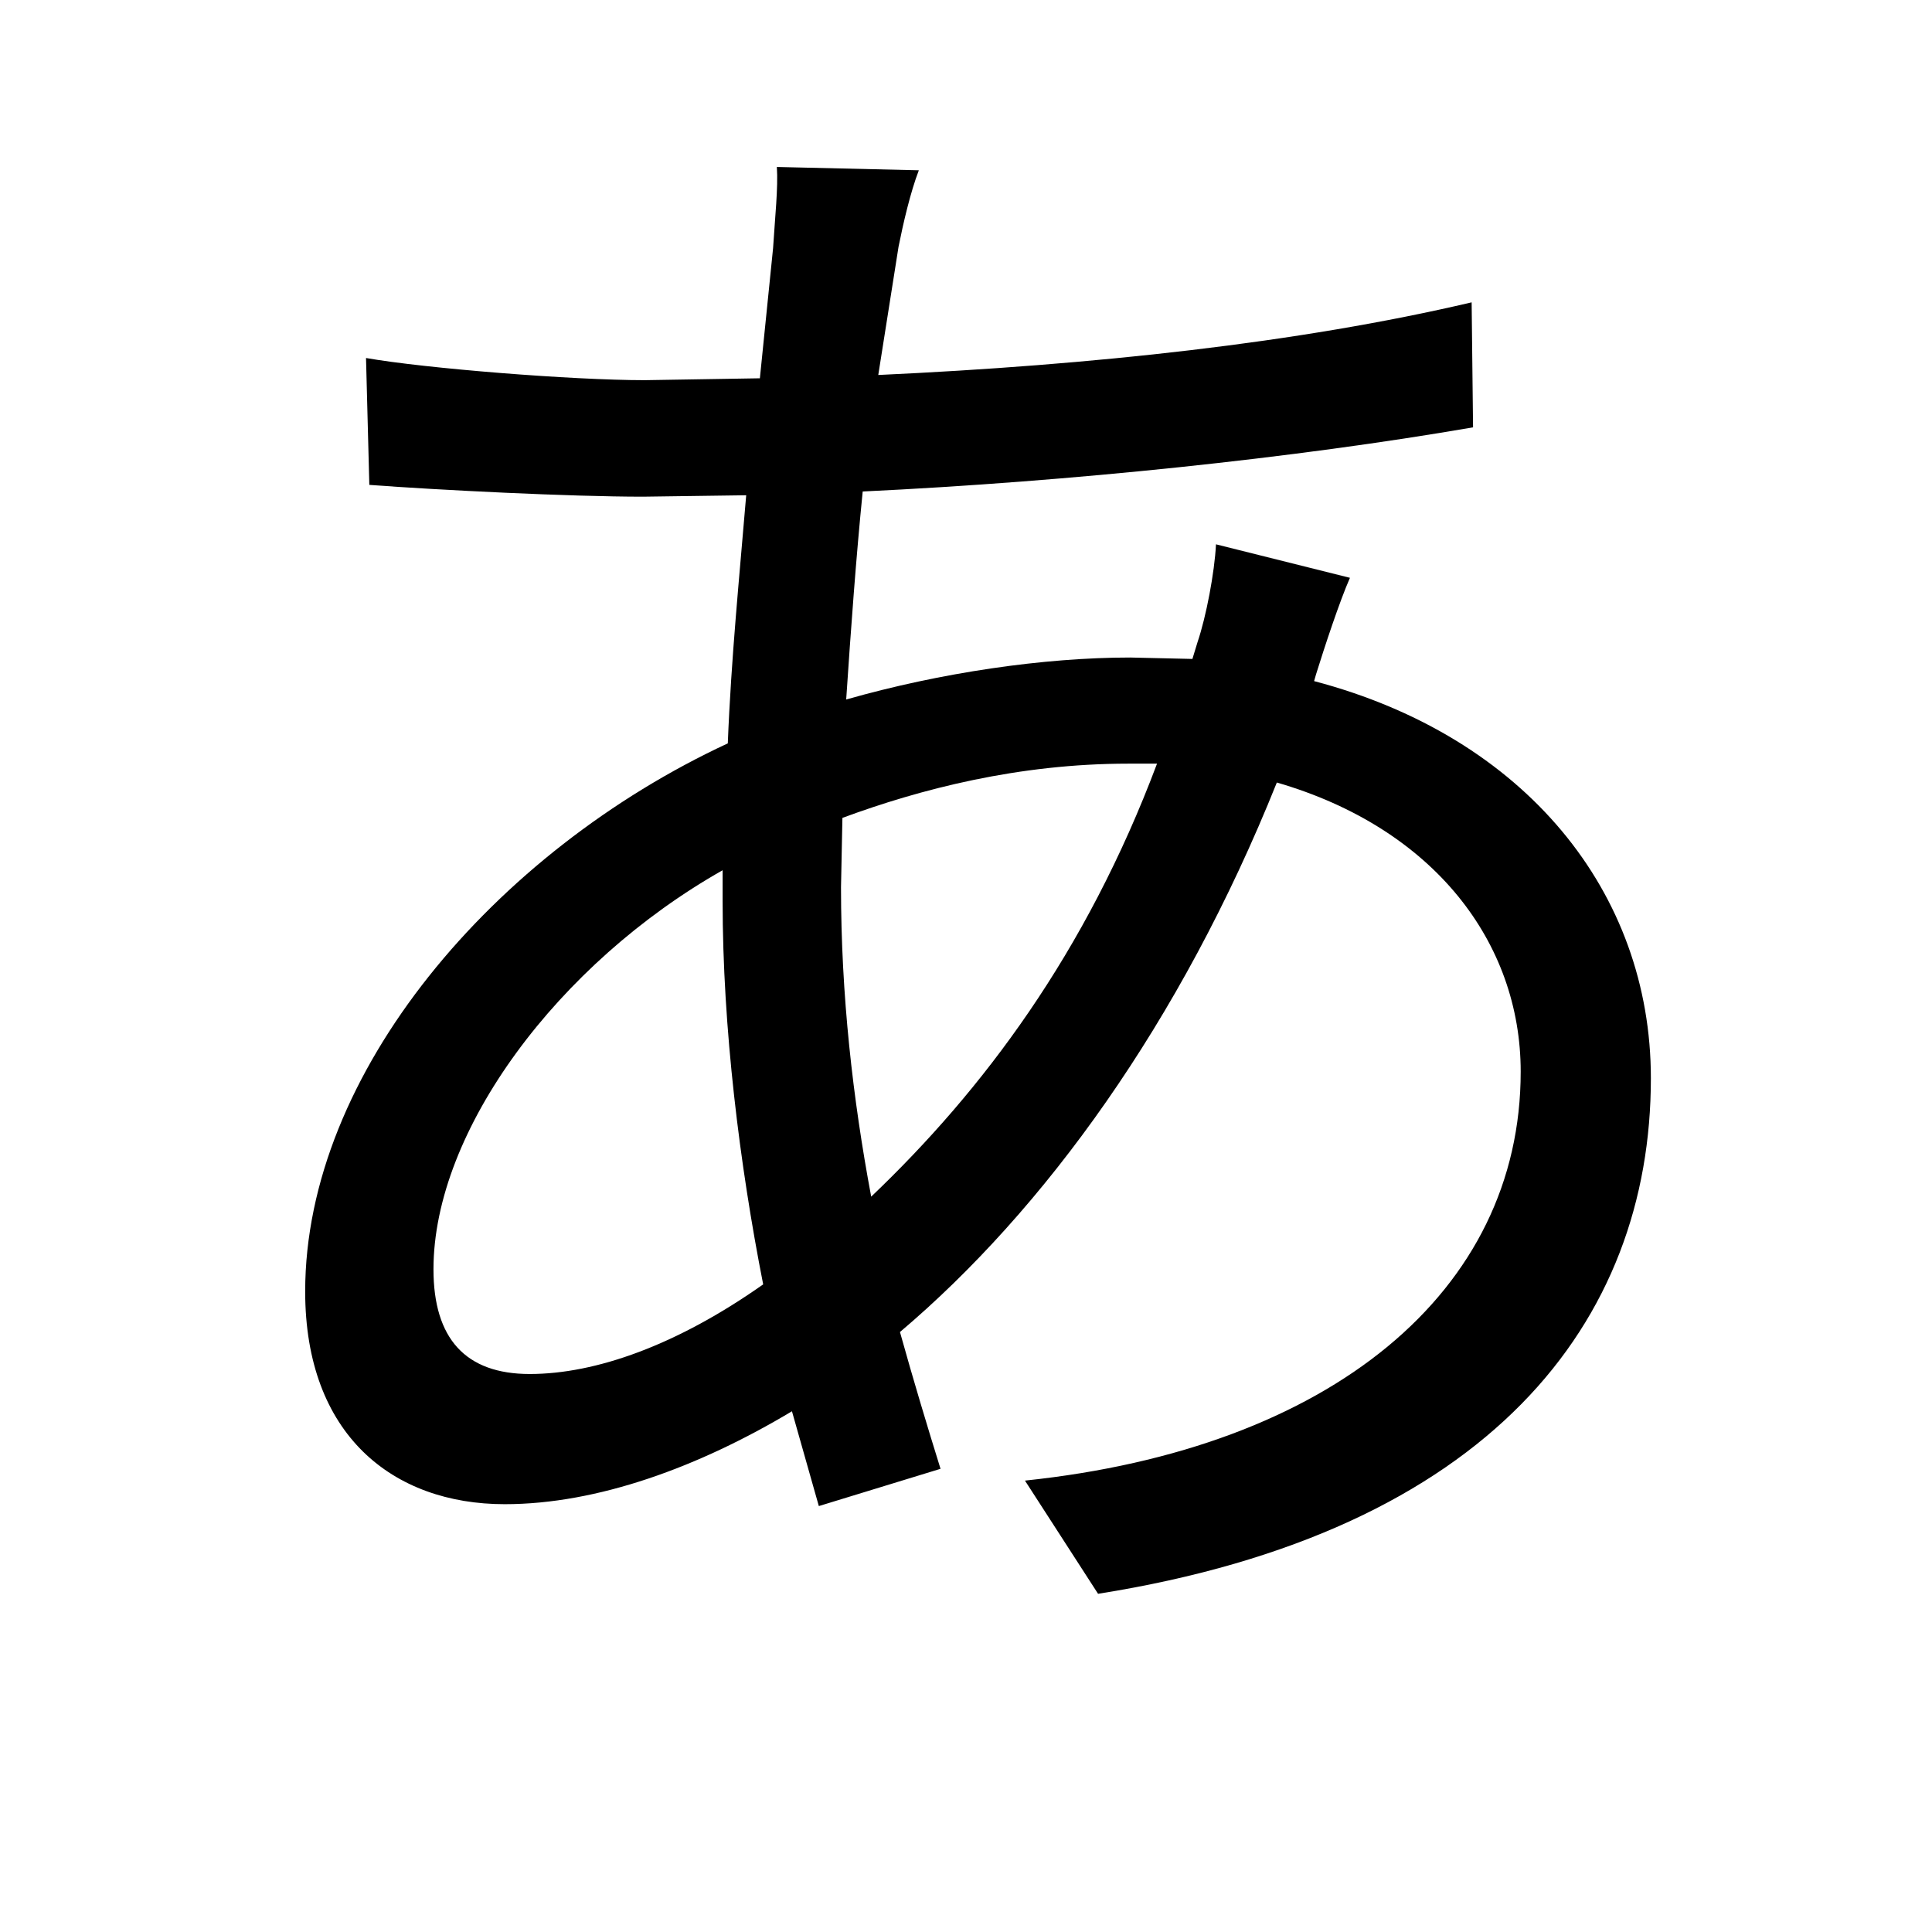
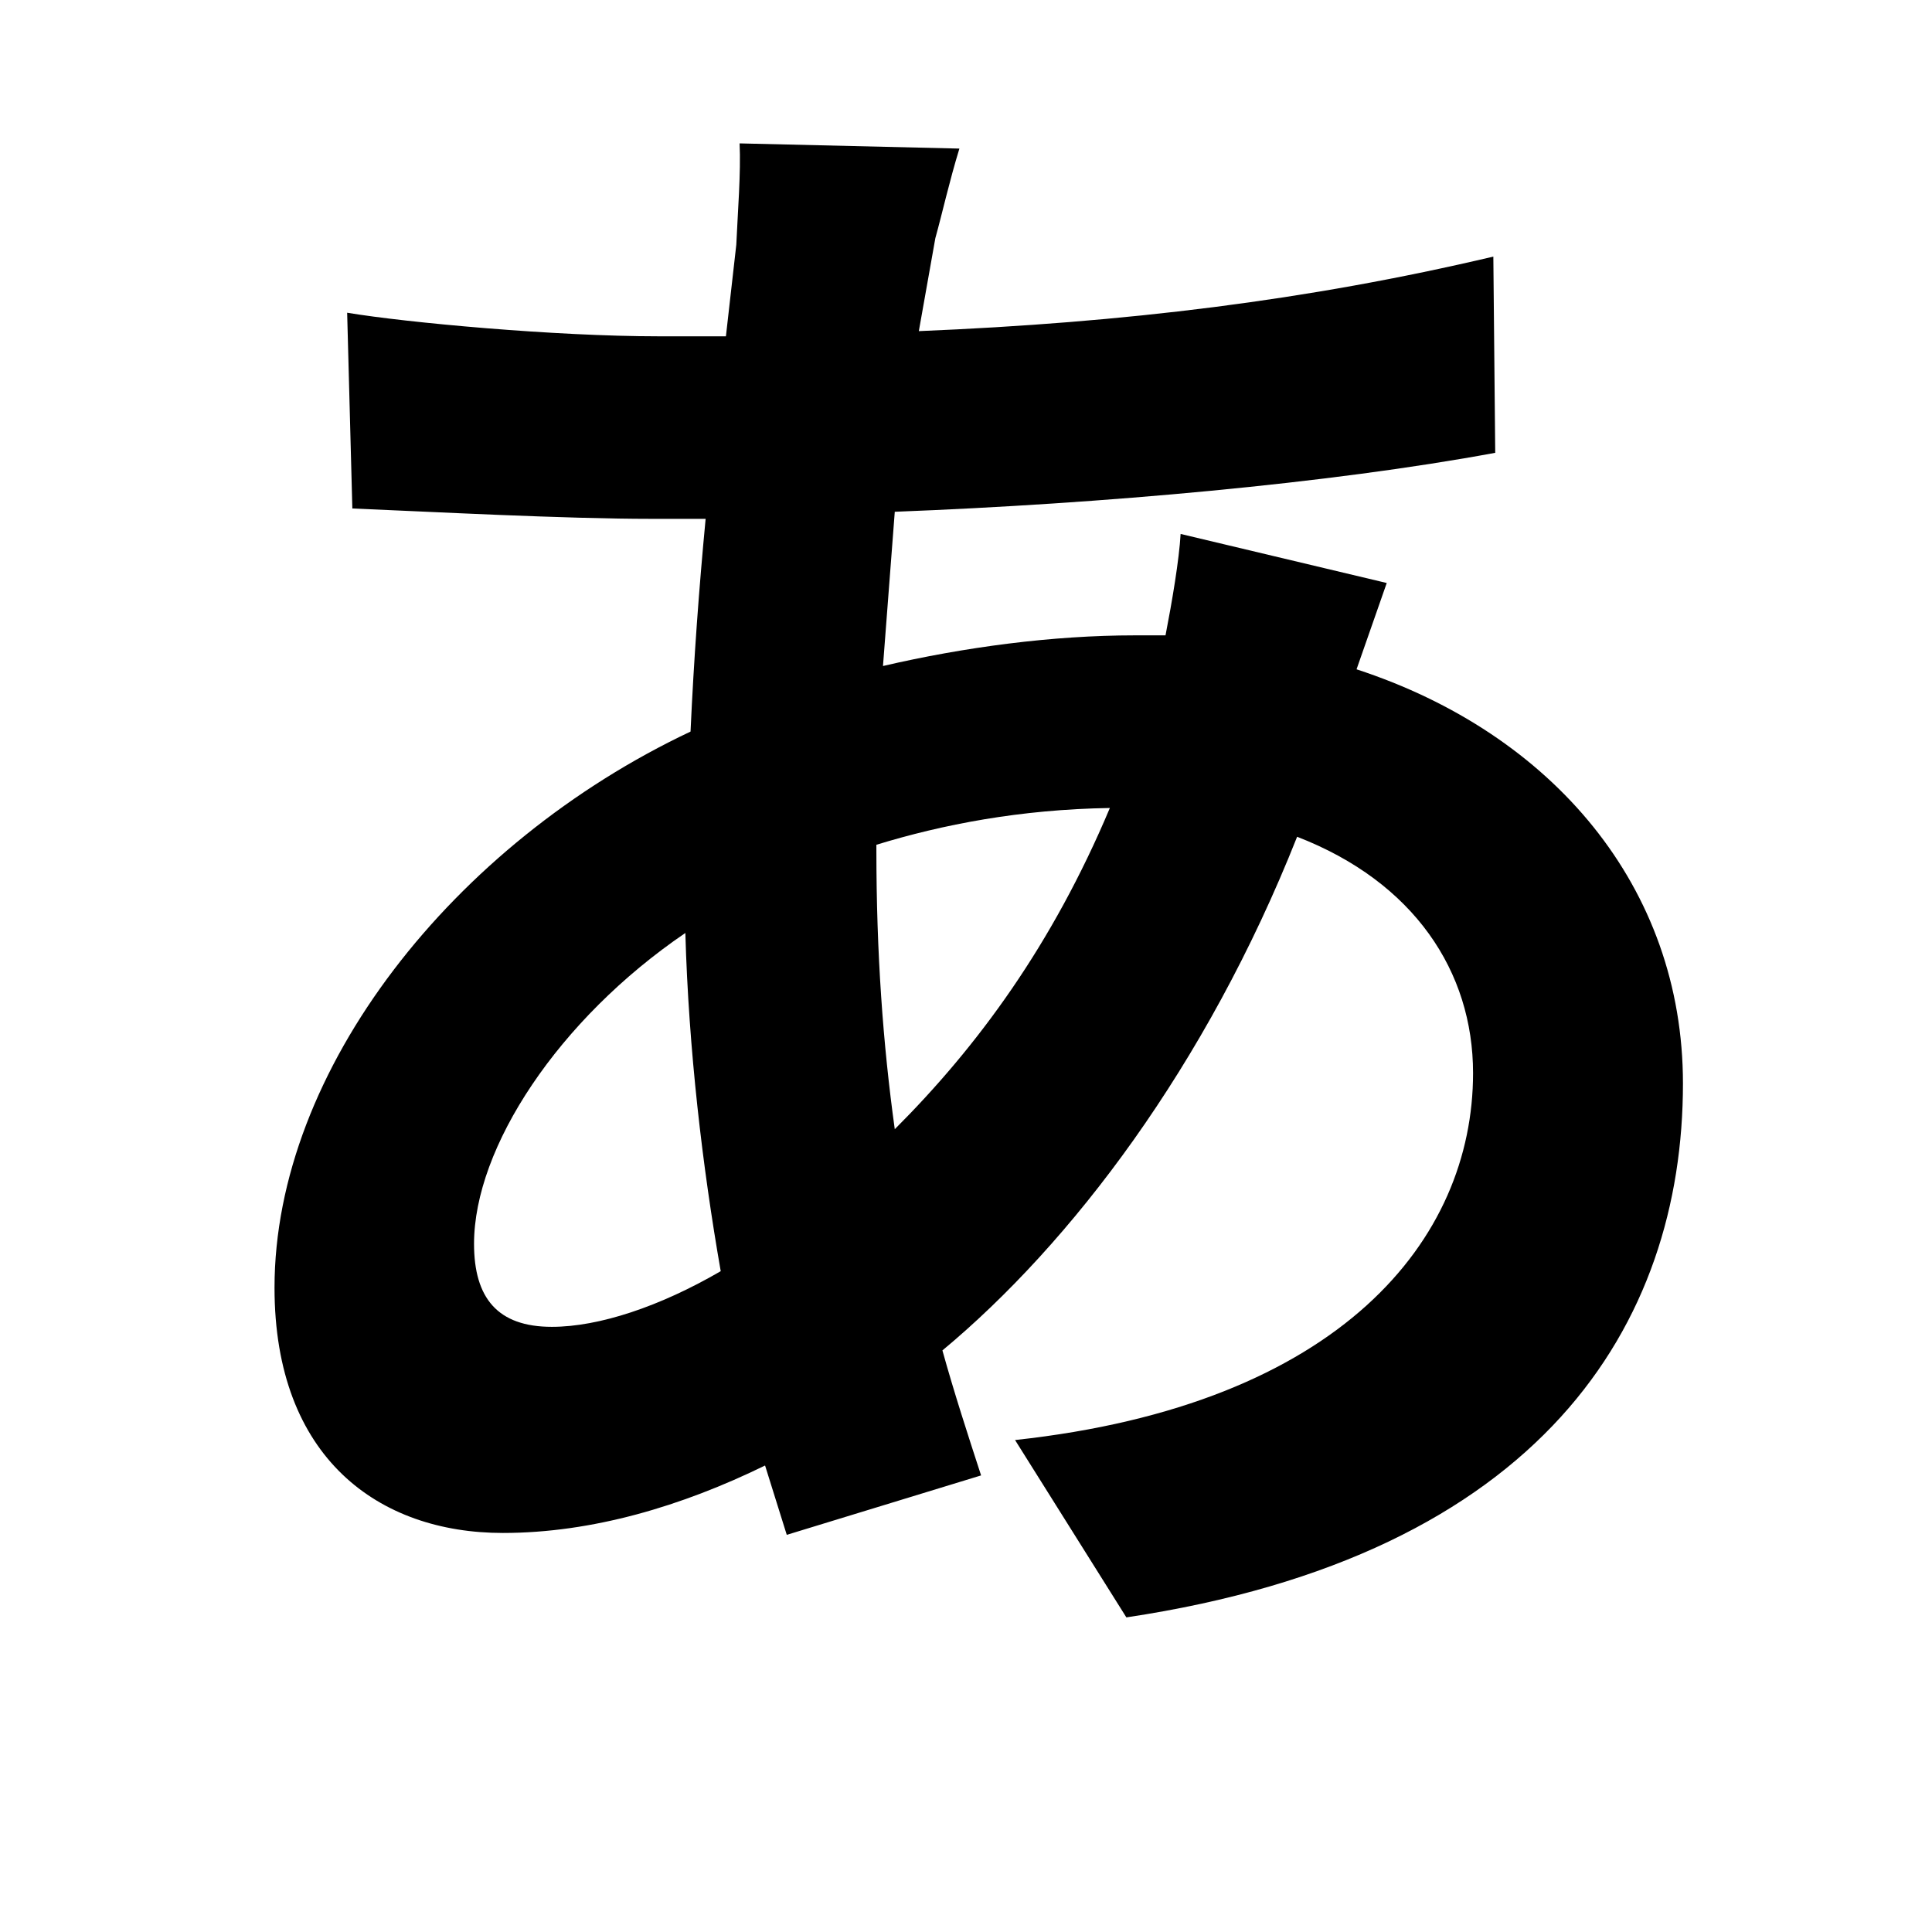
<svg xmlns="http://www.w3.org/2000/svg" viewBox="0 0 64 64" width="64" height="64" role="img" aria-label="Japanese Learning">
-   <text x="32" y="50" text-anchor="middle" font-family="'Noto Serif JP', 'Yu Mincho', 'Hiragino Mincho ProN', serif" font-size="56" font-weight="500" fill="currentColor">あ</text>
+   <text x="32" y="50" text-anchor="middle" font-family="'Klee One', 'Noto Serif JP', 'Yu Mincho', serif" font-size="56" font-weight="600" fill="currentColor">あ</text>
</svg>
